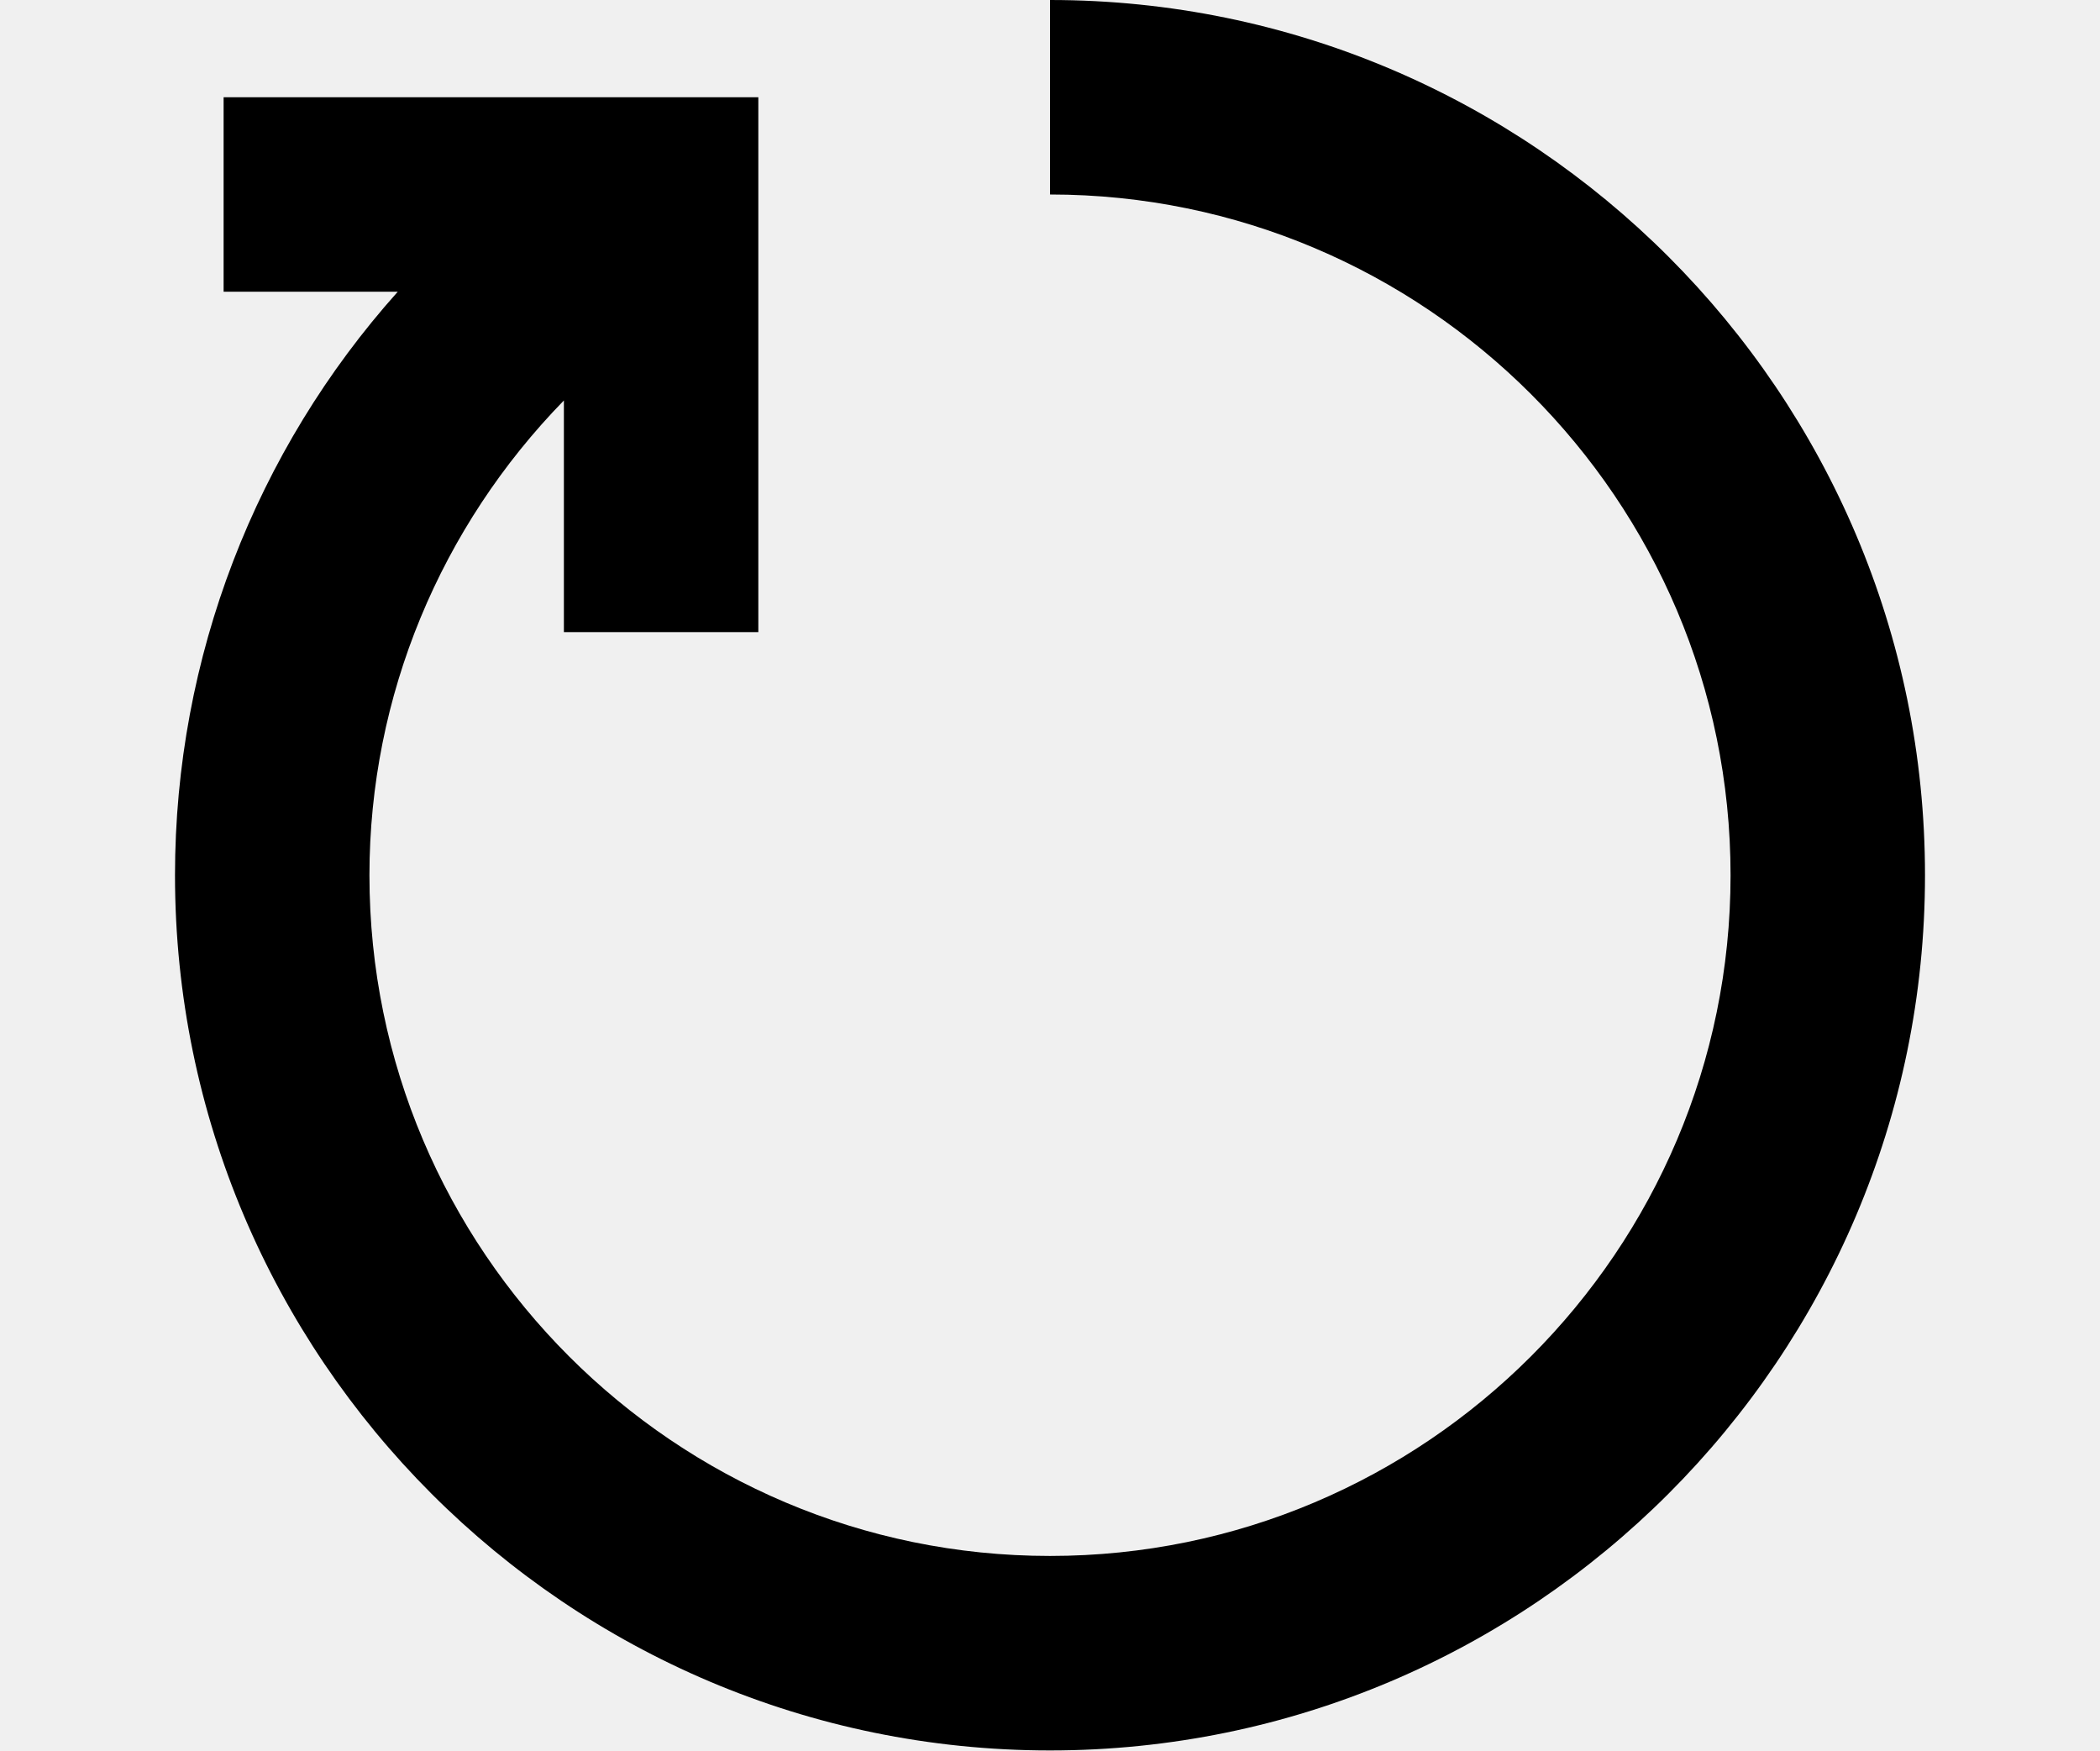
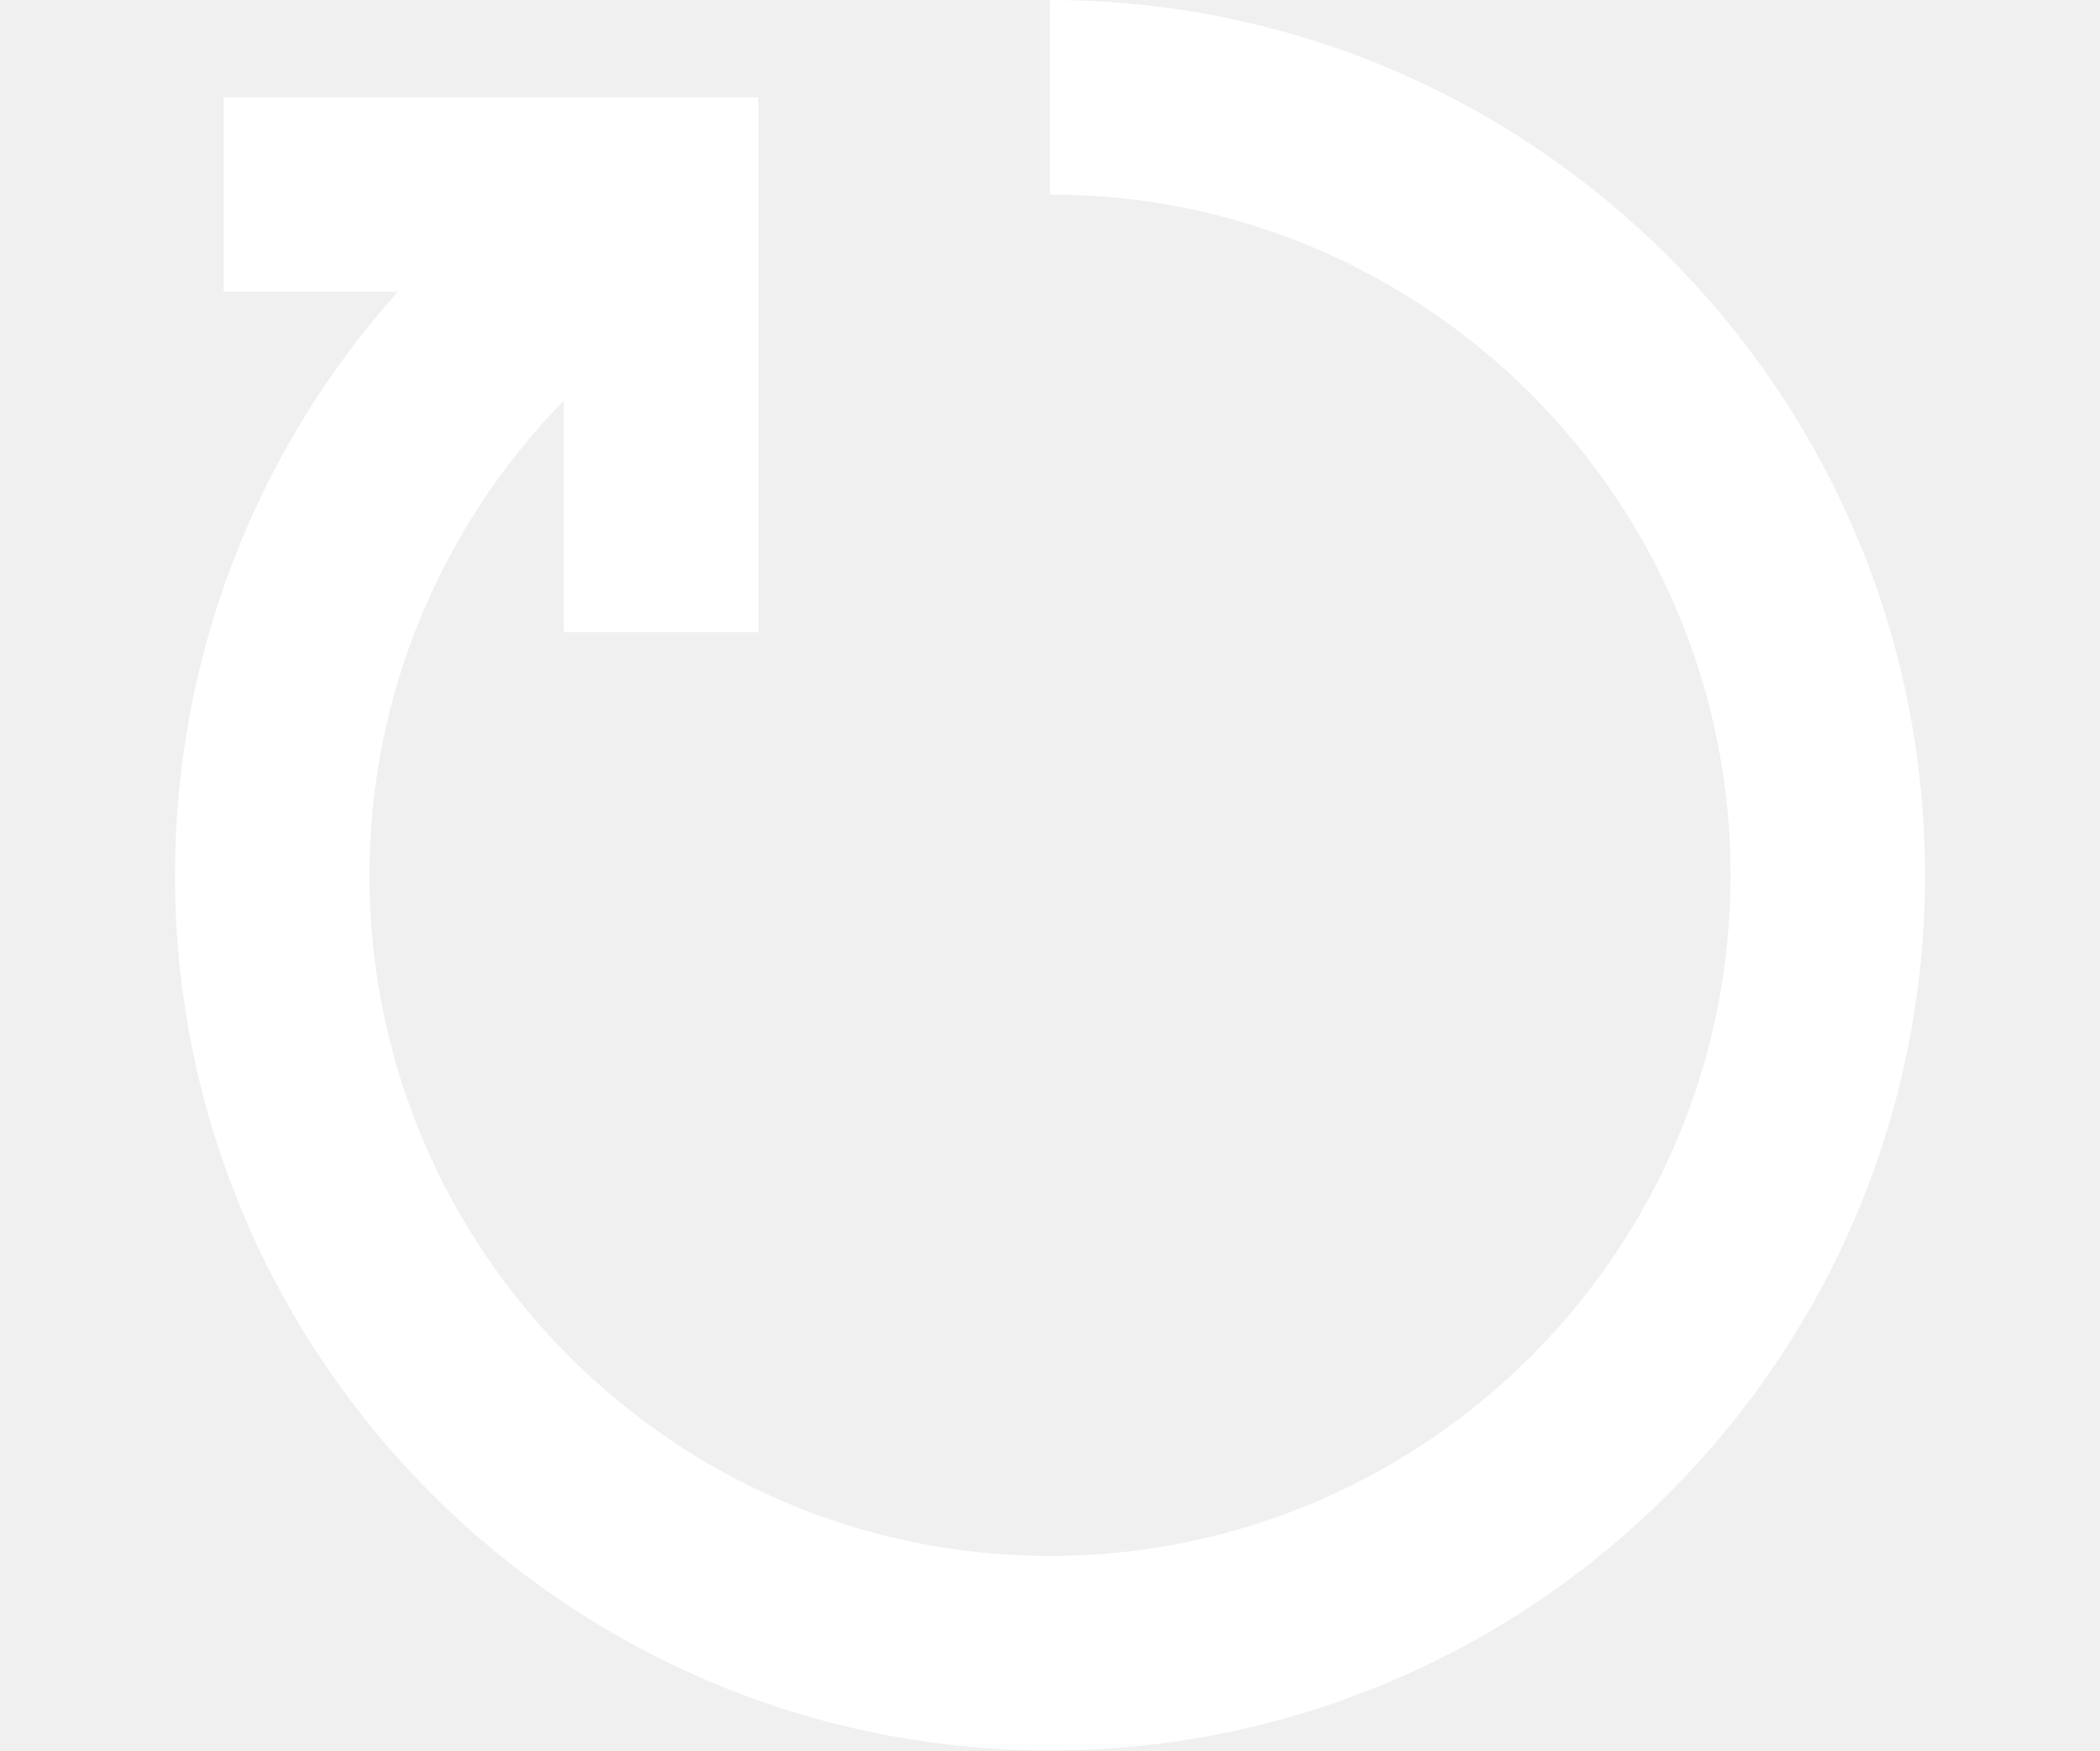
- <svg xmlns="http://www.w3.org/2000/svg" fill="#000000" width="30px" height="25px" viewBox="0 0 1920 1920">
+ <svg xmlns="http://www.w3.org/2000/svg" fill="#FFF" width="30px" height="25px" viewBox="0 0 1920 1920">
  <path d="M960 0v213.333c411.627 0 746.667 334.934 746.667 746.667S1371.627 1706.667 960 1706.667 213.333 1371.733 213.333 960c0-197.013 78.4-382.507 213.334-520.747v254.08H640V106.667H53.333V320h191.04C88.64 494.08 0 720.96 0 960c0 529.28 430.613 960 960 960s960-430.72 960-960S1489.387 0 960 0" fill-rule="evenodd" />
</svg>
